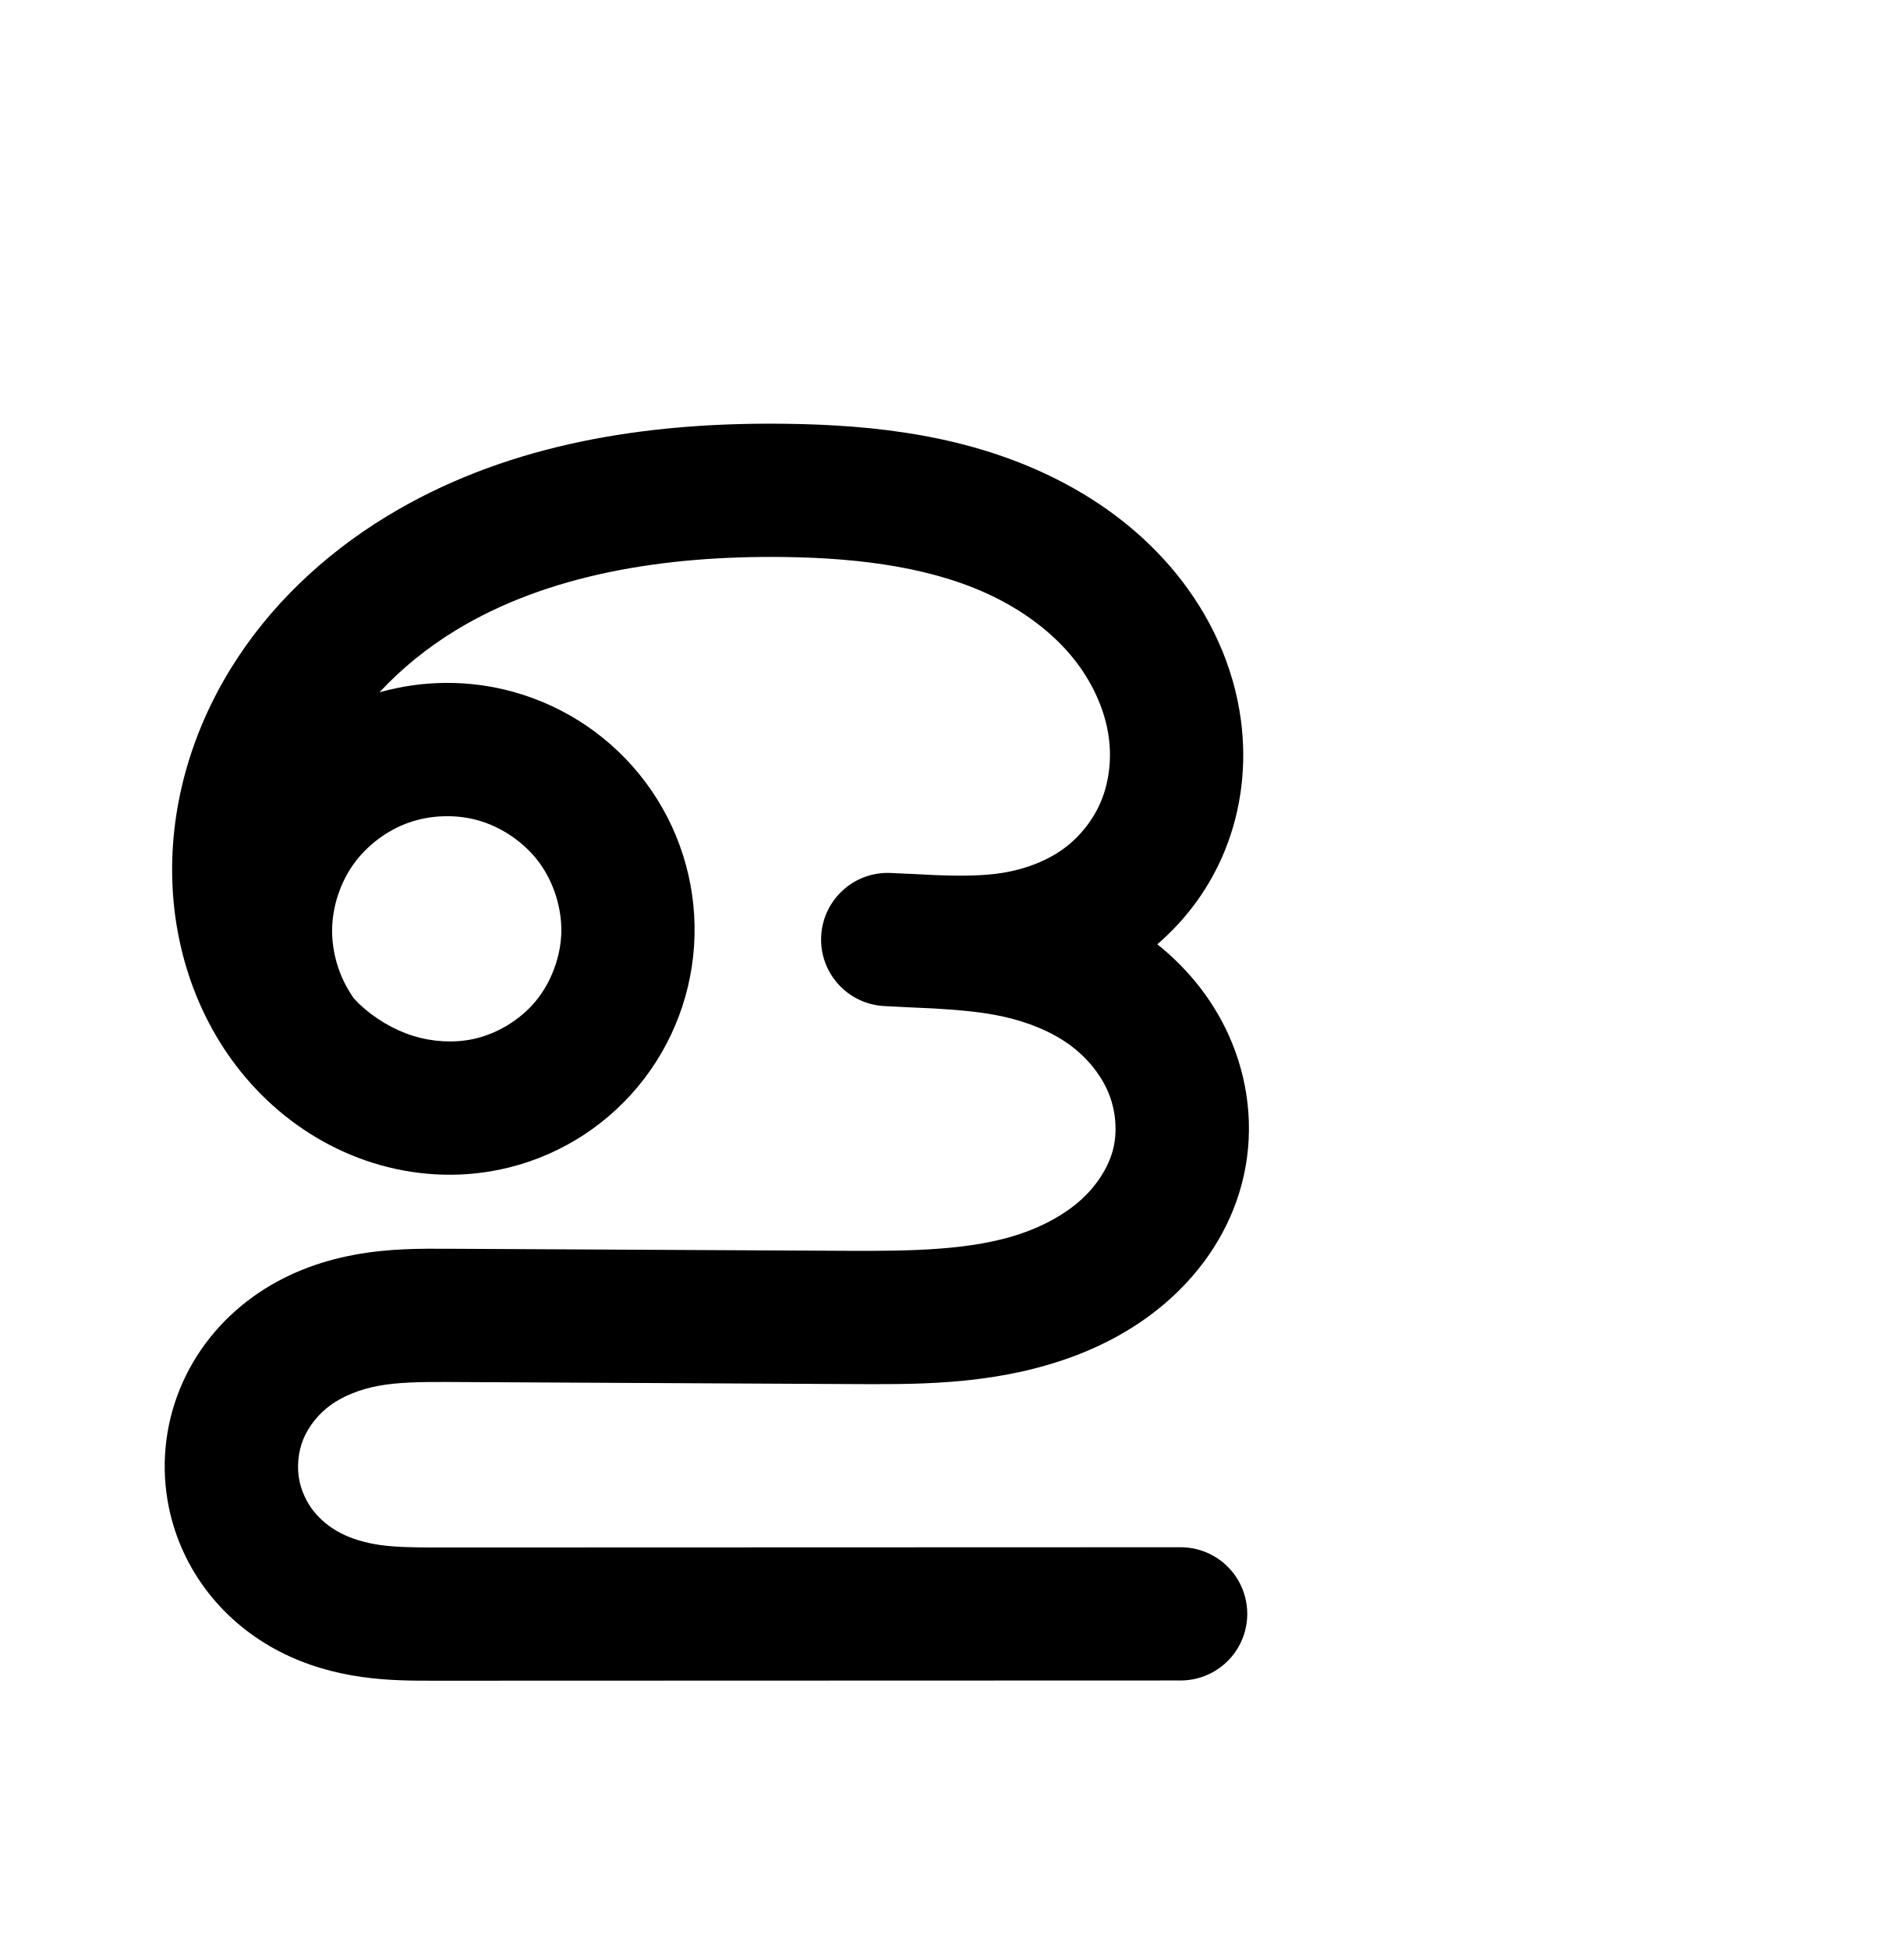
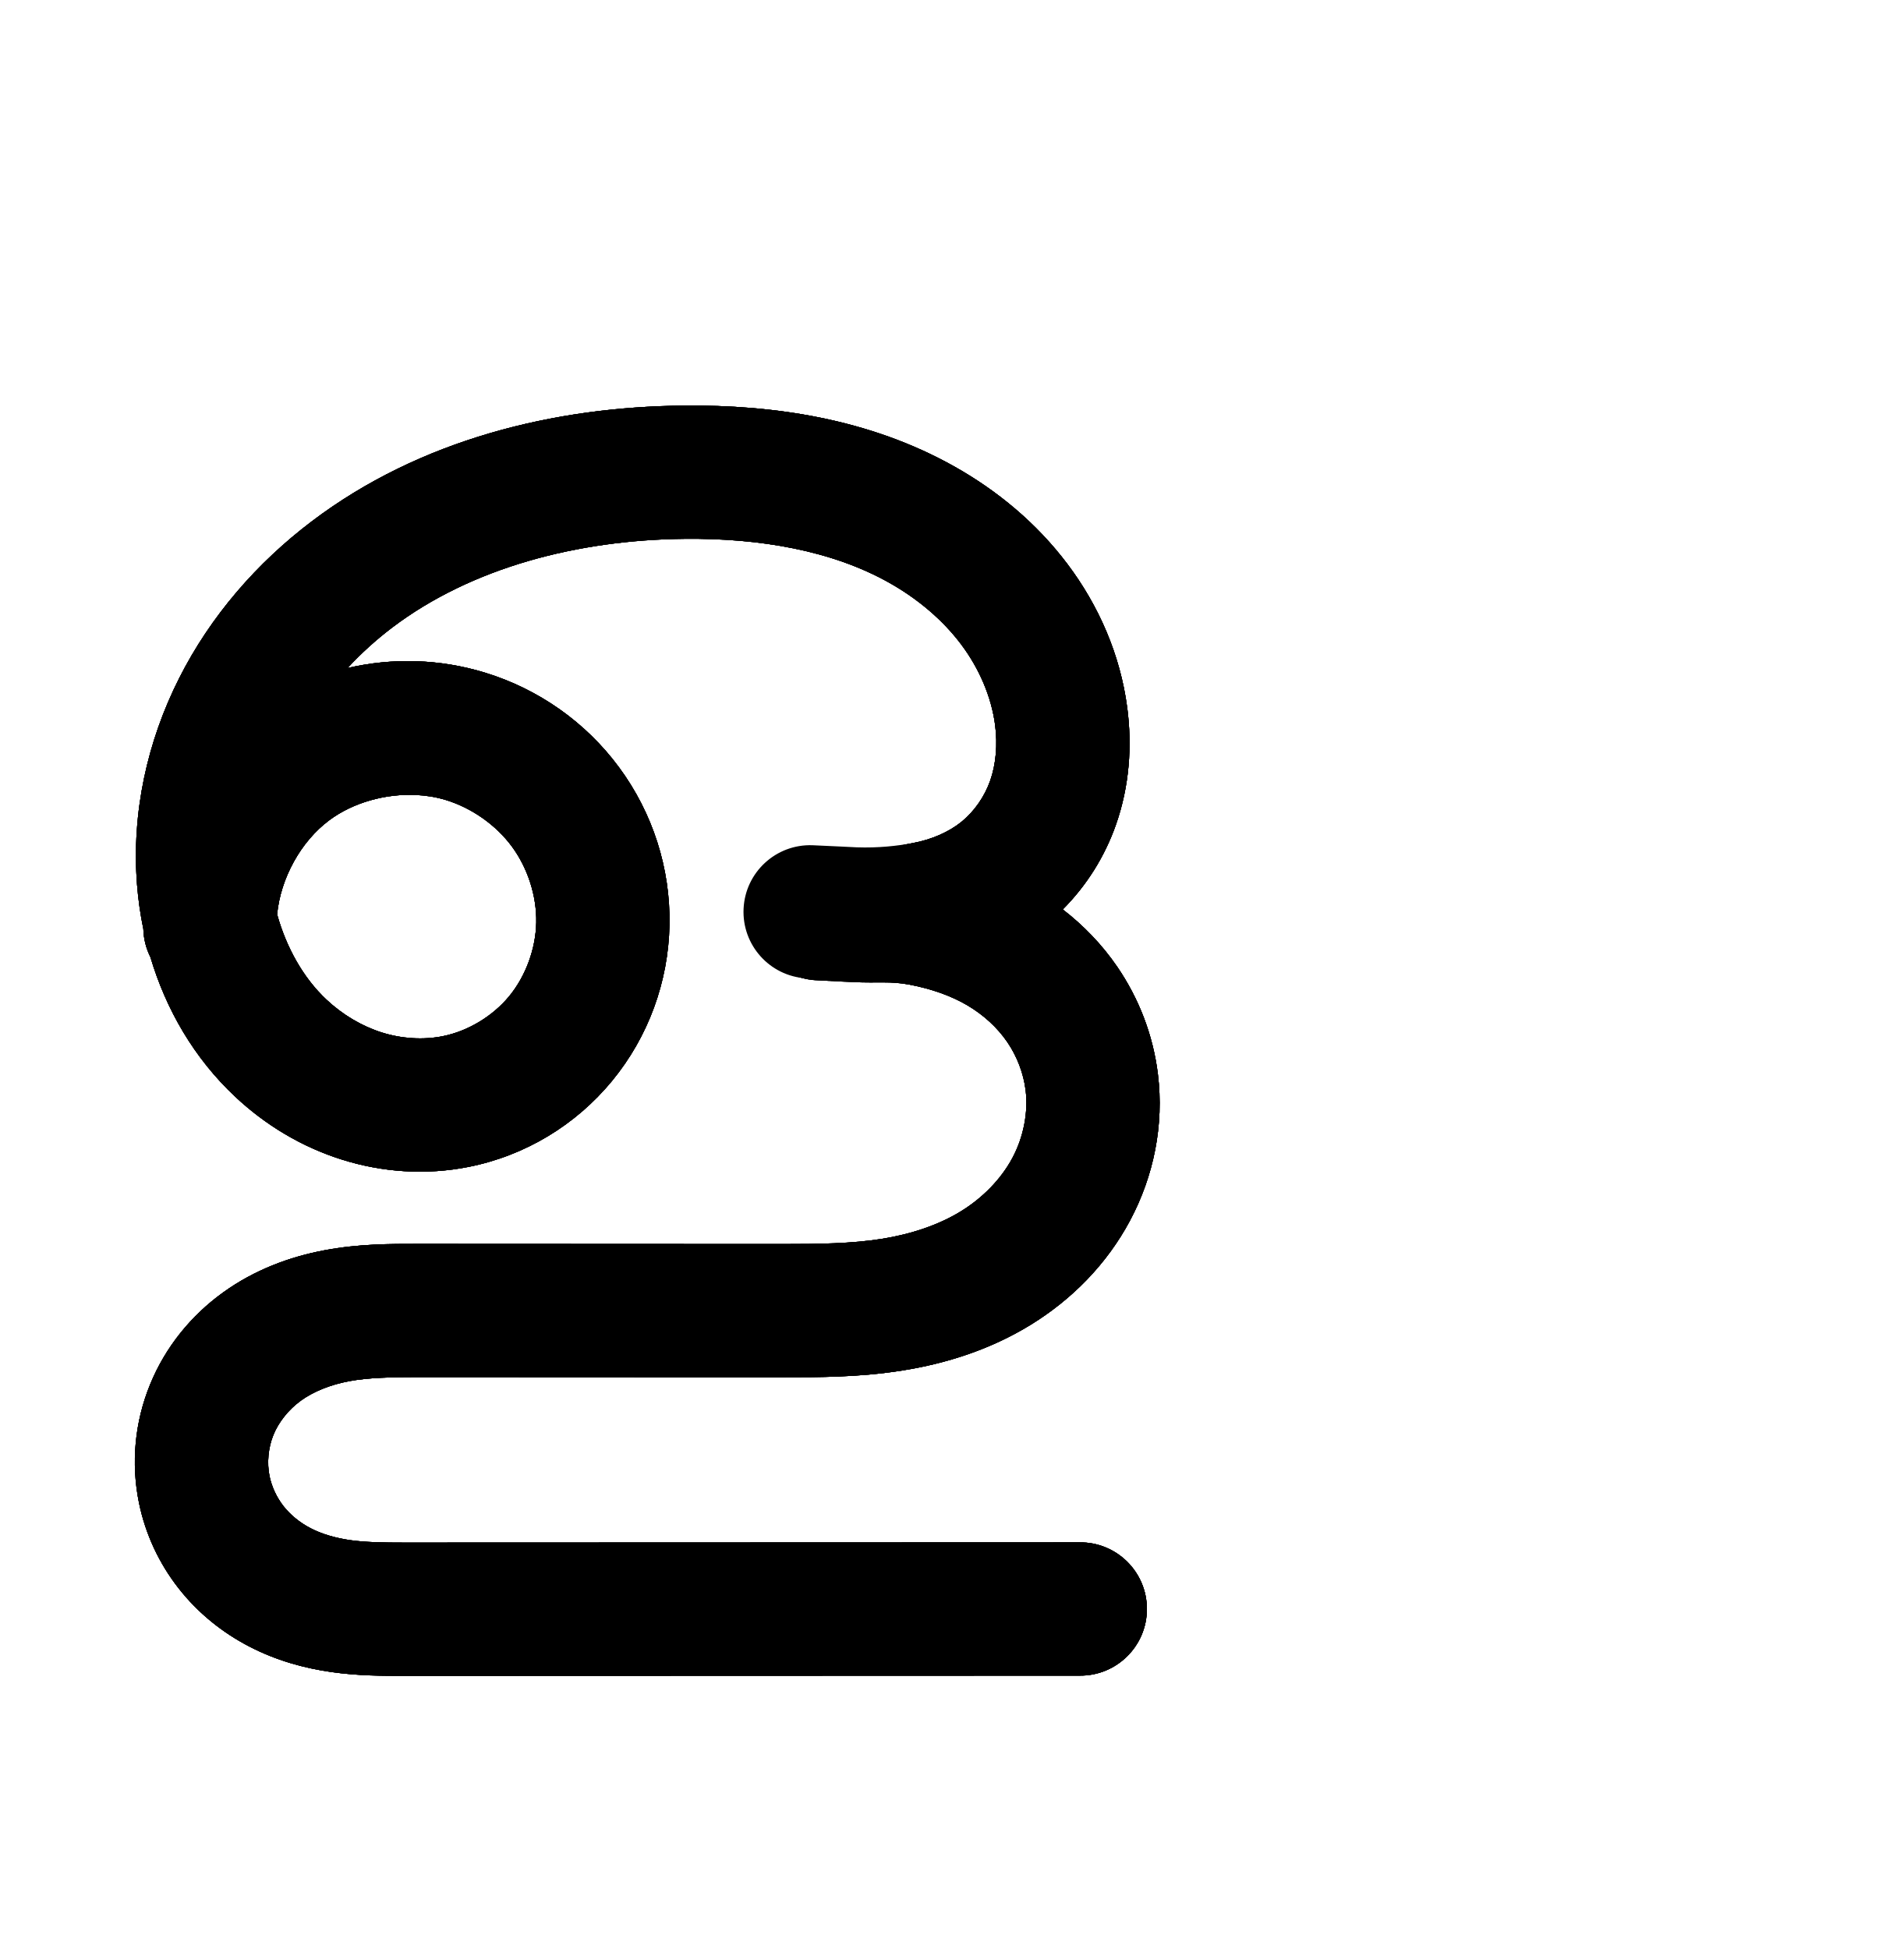
<svg xmlns="http://www.w3.org/2000/svg" width="2000" height="2048" id="svg2992" version="1.1">
  <defs id="defs5498">
    </defs>
  <g id="layer1" transform="translate(0,1048)">
-     <path style="color:#000000;font-style:normal;font-variant:normal;font-weight:normal;font-stretch:normal;font-size:medium;line-height:normal;font-family:sans-serif;text-indent:0;text-align:start;text-decoration:none;text-decoration-line:none;text-decoration-style:solid;text-decoration-color:#000000;letter-spacing:normal;word-spacing:normal;text-transform:none;direction:ltr;block-progression:tb;writing-mode:lr-tb;baseline-shift:baseline;text-anchor:start;white-space:normal;clip-rule:nonzero;display:inline;overflow:visible;visibility:visible;opacity:1;isolation:auto;mix-blend-mode:normal;color-interpolation:sRGB;color-interpolation-filters:linearRGB;solid-color:#000000;solid-opacity:1;fill:#000000;fill-opacity:1;fill-rule:evenodd;stroke:none;stroke-width:140;stroke-linecap:round;stroke-linejoin:round;stroke-miterlimit:4;stroke-dasharray:none;stroke-dashoffset:0;stroke-opacity:1;color-rendering:auto;image-rendering:auto;shape-rendering:auto;text-rendering:auto;enable-background:accumulate" d="m 799.012,-602.76 c -132.417,1.063 -271.983,23.628 -393.246,97.658 -64.883,39.61 -122.773,93.464 -163.992,160.76 -41.395,67.583 -64.704,147.372 -60.434,229.352 4.271,81.981 36.689,163.756 99.361,223.158 31.261,29.63 69.057,52.603 111.232,65.824 42.275,13.252 87.739,16.28 132.248,7.215 57.109,-11.631 108.446,-42.35 145.742,-87.018 37.286,-44.654 58.29,-100.541 59.783,-158.605 1.493,-58.048 -16.593,-114.816 -51.223,-161.314 -34.62,-46.485 -83.739,-79.987 -139.527,-95.365 -46.028,-12.688 -94.501,-12.362 -140.238,0.578 23.036,-24.917 50.213,-46.91 79.996,-65.092 96.762,-59.072 220.111,-78.683 344.896,-77.096 82.491,1.049 161.098,11.604 224.35,43.693 31.448,15.954 59.133,37.317 79.5,62.457 20.194,24.927 33.696,54.717 37.557,83.688 3.019,22.655 0.228,46.113 -7.805,65.93 -7.96,19.638 -22.09,37.785 -39.305,50.455 -17.269,12.71 -39.973,21.69 -64.619,25.684 -19.977,3.237 -43.275,3.362 -69.217,2.41 -6.178,-0.316 -12.405,-0.641 -18.375,-0.916 l -30.336,-1.395 -0.334,-0.016 A 70.007,70.007 0 0 0 928.258,9.119 l 0.334,0.018 0.123,0.006 29.088,1.479 c 7.414,0.377 15.151,0.734 22.979,1.043 26.433,1.509 50.681,3.679 72.154,8.318 27.064,5.847 51.538,15.905 70.5,29.613 18.761,13.562 33.647,32.069 41.455,51.285 7.727,19.016 9.266,41.219 4.402,59.625 -4.778,18.082 -16.723,37.035 -33.27,52.043 -16.819,15.254 -39.105,27.596 -64.16,36.035 -50.54,17.024 -112.583,18.128 -181.033,17.773 l -419.842,-2.174 c -29.029,-0.15 -62.271,-0.395 -98.639,6.338 -36.514,6.76 -73.729,20.402 -107.021,44.5 -33.433,24.2 -60.39,57.233 -76.434,96.779 -16.048,39.557 -20.062,82.842 -11.346,124.793 6.799,32.722 21.056,63.154 41.471,89.266 20.42,26.118 46.045,46.67 74.398,61.379 28.302,14.682 57.771,22.782 86.252,26.846 28.441,4.058 54.258,4.003 76.955,3.996 l 782.881,-0.246 a 70.007,70.007 0 1 0 -0.043,-140 l -782.881,0.246 c -22.096,0.007 -41.236,-0.323 -57.139,-2.592 -15.862,-2.263 -30.098,-6.577 -41.557,-12.521 -11.407,-5.918 -21.407,-14.168 -28.576,-23.338 -7.174,-9.176 -12.376,-20.384 -14.689,-31.518 -2.924,-14.071 -1.459,-30.215 4.004,-43.68 5.467,-13.475 15.873,-26.652 28.791,-36.002 13.058,-9.452 30.672,-16.592 50.42,-20.248 19.895,-3.683 44.238,-4.146 72.428,-4 l 419.842,2.174 c 68.788,0.356 146.927,1.69 226.447,-25.096 39.975,-13.465 79.516,-34.165 113.525,-65.012 34.281,-31.092 61.815,-71.712 74.568,-119.973 13.18,-49.876 8.805,-101.681 -10.055,-148.096 -17.032,-41.918 -44.911,-77.001 -78.647,-103.934 31.071,-26.648 55.517,-60.355 71.016,-98.594 17.854,-44.049 22.914,-91.36 16.83,-137.014 -7.7,-57.78 -32.652,-110.247 -67.549,-153.322 -34.724,-42.862 -78.342,-75.538 -124.941,-99.18 -92.843,-47.102 -193.381,-57.653 -285.91,-58.83 -8.757,-0.111 -17.551,-0.137 -26.379,-0.066 z m -333.531,412.498 c 12.314,-0.428 24.691,0.939 36.271,4.131 25.069,6.91 48.971,23.241 64.449,44.023 15.468,20.77 24.216,48.296 23.553,74.094 C 589.091,-42.233 578.932,-15.268 562.461,4.459 546,24.173 521.319,38.916 496.242,44.023 476.385,48.068 454.217,46.799 433.812,40.402 413.308,33.975 393.424,22.116 377.01,6.559 375.006,4.659 373.195,2.499 371.283,0.471 A 70.007,70.007 0 0 0 369.332,-2.578 c -13.364,-19.966 -20.805,-45.256 -20.383,-69.277 0.422,-24.022 8.746,-49.035 22.803,-68.52 14.056,-19.484 35.167,-35.272 57.83,-43.248 11.331,-3.988 23.584,-6.211 35.898,-6.639 z" id="path4140-6-2-9-2" />
-     <path style="fill:none;fill-rule:evenodd;stroke:#000000;stroke-width:140;stroke-linecap:round;stroke-linejoin:round;stroke-miterlimit:4;stroke-dasharray:none;stroke-opacity:1" d="m -1468.681,31.671 c -21.481,-32.093 -32.878,-70.831 -32.2,-109.443 0.678,-38.612 13.428,-76.926 36.023,-108.245 22.594,-31.319 54.931,-55.502 91.359,-68.324 36.428,-12.821 76.783,-14.223 114.013,-3.961 40.429,11.145 76.94,36.061 101.989,69.695 25.049,33.634 38.466,75.781 37.388,117.704 -1.078,41.923 -16.659,83.349 -43.537,115.54 -26.879,32.19 -64.888,54.921 -105.981,63.291 -32.183,6.555 -65.999,4.407 -97.339,-5.418 -31.34,-9.825 -60.179,-27.24 -84.017,-49.835 -47.675,-45.188 -74.194,-110.396 -77.612,-175.996 -3.446,-66.139 15.63,-132.67 50.222,-189.147 34.593,-56.477 84.246,-103.067 140.773,-137.577 113.055,-69.019 249.815,-89.028 382.262,-87.344 87.51,1.113 177.081,11.666 255.129,51.262 39.024,19.798 74.675,46.817 102.221,80.818 27.546,34.001 46.773,75.13 52.553,118.505 4.551,34.155 0.625,69.539 -12.318,101.472 -12.943,31.933 -34.935,60.112 -62.685,80.537 -27.75,20.425 -60.903,32.894 -94.915,38.405 -34.013,5.511 -68.719,4.16 -103.131,2.412 l -29.546,-1.501 30.672,1.411 c 35.275,1.623 70.721,3.483 105.238,10.939 34.516,7.457 68.109,20.617 96.727,41.304 28.618,20.688 52.002,48.949 65.295,81.664 13.293,32.715 16.252,69.721 7.23,103.861 -8.766,33.171 -28.507,62.958 -53.921,86.008 -25.414,23.05 -56.327,39.57 -88.842,50.522 -65.03,21.905 -135.122,21.79 -203.741,21.435 l -419.841,-2.173 c -28.609,-0.148 -57.403,-0.04 -85.534,5.168 -28.131,5.208 -55.545,15.599 -78.72,32.374 -23.175,16.775 -41.856,39.88 -52.611,66.391 -10.755,26.511 -13.496,56.225 -7.676,84.237 4.556,21.928 14.286,42.747 28.08,60.391 13.795,17.644 31.608,32.045 51.488,42.359 19.88,10.313 41.733,16.521 63.904,19.684 22.172,3.163 44.65,3.3 67.046,3.293 l 782.882,-0.245" id="path4140-6-2-9-2-6" />
+     <path style="fill:none;fill-rule:evenodd;stroke:#000000;stroke-width:140;stroke-linecap:round;stroke-linejoin:round;stroke-miterlimit:4;stroke-dasharray:none;stroke-opacity:1" d="m -1527.867,-74.24 c -0.309,-64.804 31.739,-128.967 83.736,-167.645 51.997,-38.678 122.666,-50.922 184.643,-31.991 41.789,12.765 79.351,39.142 105.286,74.308 25.935,35.166 40.053,78.952 39.224,122.639 -0.829,43.687 -16.655,87.001 -44.434,120.73 -27.778,33.729 -67.363,57.604 -110.219,66.127 -32.604,6.484 -66.806,4.192 -98.516,-5.784 -31.71,-9.976 -60.904,-27.549 -85.152,-50.289 -48.495,-45.479 -76.097,-110.895 -81.299,-177.175 -4.849,-61.78 8.933,-124.55 36.85,-179.877 27.916,-55.326 69.683,-103.255 119.079,-140.678 98.79,-74.845 225.393,-106.332 349.328,-107.513 86.118,-0.82 174.342,12.846 249.411,55.055 37.534,21.104 71.34,49.244 97.229,83.653 25.889,34.409 43.696,75.177 49.264,117.876 3.959,30.365 1.63,61.734 -8.502,90.631 -10.132,28.897 -28.188,55.031 -51.948,74.348 -23.76,19.317 -52.88,31.527 -83.003,37.028 -30.124,5.501 -61.015,4.373 -91.597,2.819 l -29.546,-1.501 30.672,1.411 c 29.427,1.354 58.956,2.898 87.891,8.425 28.935,5.527 57.266,15.065 82.68,29.963 25.414,14.898 47.784,35.136 64.428,59.443 16.644,24.306 27.491,52.594 31.067,81.834 4.701,38.445 -3.309,78.166 -21.516,112.351 -18.207,34.185 -46.377,62.704 -79.381,82.974 -33.004,20.27 -70.603,32.344 -108.851,38.444 -38.248,6.1 -77.159,6.319 -115.891,6.302 l -382.281,-0.173 c -28.565,-0.013 -57.309,0.226 -85.382,5.502 -28.073,5.277 -55.424,15.673 -78.577,32.404 -23.152,16.731 -41.855,39.747 -52.674,66.184 -10.818,26.437 -13.658,56.099 -7.909,84.079 4.508,21.943 14.224,42.78 28.019,60.43 13.795,17.65 31.619,32.048 51.51,42.354 19.89,10.305 41.751,16.502 63.928,19.659 22.178,3.157 44.661,3.292 67.062,3.284 l 708.882,-0.245" id="path4140-6-2-9-2-6" />
+     <path style="color:#000000;font-style:normal;font-variant:normal;font-weight:normal;font-stretch:normal;font-size:medium;line-height:normal;font-family:sans-serif;text-indent:0;text-align:start;text-decoration:none;text-decoration-line:none;text-decoration-style:solid;text-decoration-color:#000000;letter-spacing:normal;word-spacing:normal;text-transform:none;direction:ltr;block-progression:tb;writing-mode:lr-tb;baseline-shift:baseline;text-anchor:start;white-space:normal;clip-rule:nonzero;display:inline;overflow:visible;visibility:visible;opacity:1;isolation:auto;mix-blend-mode:normal;color-interpolation:sRGB;color-interpolation-filters:linearRGB;solid-color:#000000;solid-opacity:1;fill:#000000;fill-opacity:1;fill-rule:evenodd;stroke:none;stroke-width:140;stroke-linecap:round;stroke-linejoin:round;stroke-miterlimit:4;stroke-dasharray:none;stroke-dashoffset:0;stroke-opacity:1;color-rendering:auto;image-rendering:auto;shape-rendering:auto;text-rendering:auto;enable-background:accumulate" d="m 718.379,-621.809 c -135.336,1.289 -276.731,35.194 -390.934,121.715 -57.187,43.325 -106.061,99.059 -139.303,164.939 -33.334,66.064 -50.087,141.104 -44.139,216.887 1.221,15.554 3.429,31.089 6.619,46.461 0.272,10.29 2.809,20.393 7.432,29.59 16.238,54.676 45.664,105.926 89.148,146.707 31.572,29.609 69.605,52.655 112.029,66.002 42.527,13.38 88.292,16.593 133.178,7.666 59.295,-11.793 112.378,-43.874 150.598,-90.281 38.179,-46.358 59.254,-104.196 60.387,-163.902 1.132,-59.646 -17.667,-117.777 -52.875,-165.516 -35.173,-47.692 -84.823,-82.495 -141.172,-99.707 -47.353,-14.464 -97.124,-15.765 -144.188,-4.801 14.262,-15.374 29.932,-29.655 46.828,-42.455 83.378,-63.168 195.19,-92.239 307.725,-93.311 78.257,-0.745 154.163,12.185 214.436,46.074 30.015,16.877 56.291,39.056 75.602,64.723 19.19,25.506 31.955,55.453 35.787,84.842 2.705,20.744 0.86,41.288 -5.146,58.42 -5.9,16.827 -16.798,32.42 -30.049,43.193 -13.241,10.765 -31.462,18.838 -51.42,22.482 -16.23,2.964 -36.037,5.234 -58.711,4.453 -5.376,-0.274 -10.781,-0.55 -15.969,-0.789 l -30.336,-1.396 -0.336,-0.016 c -38.251,-1.304 -70.46,28.352 -72.31,66.581 -1.851,38.229 27.342,70.858 65.541,73.255 l 29.547,1.502 c 3.347,0.17 6.979,0.304 10.441,0.469 25.396,1.269 48.779,0.852 68.994,4.713 22.628,4.322 43.334,11.582 60.412,21.594 17.014,9.974 31.714,23.477 42.072,38.604 10.35,15.115 17.175,33.073 19.34,50.781 2.833,23.172 -2.181,49.102 -13.816,70.947 -11.719,22.002 -31.042,41.991 -54.23,56.232 -23.365,14.35 -52.136,24.006 -83.242,28.967 -31.214,4.978 -66.39,5.445 -104.836,5.428 l -382.279,-0.174 -0.002,0 c -28.976,-0.013 -62.121,-0.101 -98.344,6.707 -36.366,6.835 -73.439,20.466 -106.646,44.463 -33.349,24.099 -60.324,56.98 -76.459,96.41 -16.143,39.449 -20.316,82.692 -11.691,124.676 6.74,32.808 20.999,63.303 41.434,89.449 20.437,26.15 46.092,46.704 74.461,61.402 28.315,14.671 57.789,22.753 86.266,26.807 28.436,4.048 54.252,3.99 76.951,3.982 l 708.881,-0.244 c 39.047,0.539 70.986,-30.973 70.973,-70.024 -0.013,-39.051 -31.973,-70.541 -71.02,-69.976 l -708.883,0.244 c -22.103,0.008 -41.254,-0.32 -57.174,-2.586 -15.879,-2.26 -30.125,-6.57 -41.59,-12.51 -11.411,-5.912 -21.407,-14.156 -28.559,-23.307 -7.155,-9.155 -12.328,-20.332 -14.604,-31.41 -2.872,-13.977 -1.367,-30.058 4.127,-43.482 5.501,-13.444 15.931,-26.597 28.887,-35.959 13.097,-9.464 30.727,-16.626 50.508,-20.344 19.924,-3.745 44.266,-4.312 72.42,-4.299 l 382.281,0.174 c 39.017,0.018 81.666,0.046 126.947,-7.176 45.389,-7.239 91.817,-21.733 134.459,-47.922 42.819,-26.298 79.835,-63.347 104.531,-109.715 24.78,-46.525 35.783,-100.036 29.215,-153.754 -4.985,-40.773 -19.854,-79.391 -42.791,-112.889 -15.96,-23.308 -35.422,-43.38 -57.146,-60.162 25.145,-25.237 44.164,-55.678 55.869,-89.063 14.257,-40.662 17.071,-82.857 11.857,-122.842 -7.303,-56.01 -30.153,-107.598 -62.74,-150.91 -32.467,-43.152 -73.804,-77.254 -118.857,-102.586 -89.865,-50.528 -190.407,-64.93 -284.385,-64.035 z m -281.121,409.17 c 10.735,0.515 21.268,2.254 31.191,5.285 27.23,8.317 52.701,26.269 69.398,48.908 16.663,22.593 26.098,52.035 25.572,79.764 -0.525,27.668 -11.101,56.457 -28.479,77.557 -17.337,21.051 -43.424,36.719 -69.84,41.973 -20.322,4.042 -42.961,2.671 -63.854,-3.902 -20.995,-6.605 -41.352,-18.703 -58.275,-34.574 -24.237,-22.73 -42.117,-54.662 -51.816,-89.578 3.697,-37.852 24.819,-76.578 54.877,-98.937 24.977,-18.579 59.018,-28.04 91.225,-26.494 z" id="path4140-6-2-9-2-6-4" />
+     <path id="path4199" d="m 718.379,-621.809 c -135.336,1.289 -276.731,35.194 -390.934,121.715 -57.187,43.325 -106.061,99.059 -139.303,164.939 -33.334,66.064 -50.087,141.104 -44.139,216.887 1.221,15.554 3.429,31.089 6.619,46.461 0.272,10.29 2.809,20.393 7.432,29.59 16.238,54.676 45.664,105.926 89.148,146.707 31.572,29.609 69.605,52.655 112.029,66.002 42.527,13.38 88.292,16.593 133.178,7.666 59.295,-11.793 112.378,-43.874 150.598,-90.281 38.179,-46.358 59.254,-104.196 60.387,-163.902 1.132,-59.646 -17.667,-117.777 -52.875,-165.516 -35.173,-47.692 -84.823,-82.495 -141.172,-99.707 -47.353,-14.464 -97.124,-15.765 -144.188,-4.801 14.262,-15.374 29.932,-29.655 46.828,-42.455 83.378,-63.168 195.19,-92.239 307.725,-93.311 78.257,-0.745 154.163,12.185 214.436,46.074 30.015,16.877 56.291,39.056 75.602,64.723 19.19,25.506 31.955,55.453 35.787,84.842 2.705,20.744 0.86,41.288 -5.146,58.42 -5.9,16.827 -16.798,32.42 -30.049,43.193 -13.241,10.765 -31.462,18.838 -51.42,22.482 -16.23,2.964 -26.037,7.234 -48.711,6.453 -5.376,-0.274 -10.781,-0.55 -15.969,-0.789 l -30.336,-1.396 -0.336,-0.016 c -38.251,-1.304 -70.46,28.352 -72.31,66.581 -1.851,38.229 27.342,70.858 65.541,73.255 l 29.547,1.502 c 3.347,0.17 6.979,0.304 10.441,0.469 25.396,1.269 38.779,-1.148 58.994,2.713 22.628,4.322 43.334,11.582 60.412,21.594 17.014,9.974 31.714,23.477 42.072,38.604 10.35,15.115 17.175,33.073 19.34,50.781 2.833,23.172 -2.181,49.102 -13.816,70.947 -11.719,22.002 -31.042,41.991 -54.23,56.232 -23.365,14.35 -52.136,24.006 -83.242,28.967 -31.214,4.978 -66.39,5.445 -104.836,5.428 l -382.279,-0.174 -0.002,0 c -28.976,-0.013 -62.121,-0.101 -98.344,6.707 -36.366,6.835 -73.439,20.466 -106.646,44.463 -33.349,24.099 -60.324,56.98 -76.459,96.41 -16.143,39.449 -20.316,82.692 -11.691,124.676 6.74,32.808 20.999,63.303 41.434,89.449 20.437,26.15 46.092,46.704 74.461,61.402 28.315,14.671 57.789,22.753 86.266,26.807 28.436,4.048 54.252,3.99 76.951,3.982 l 708.881,-0.244 c 39.047,0.539 70.986,-30.973 70.973,-70.024 -0.013,-39.051 -31.973,-70.541 -71.02,-69.976 l -708.883,0.244 c -22.103,0.008 -41.254,-0.32 -57.174,-2.586 -15.879,-2.26 -30.125,-6.57 -41.59,-12.51 -11.411,-5.912 -21.407,-14.156 -28.559,-23.307 -7.155,-9.155 -12.328,-20.332 -14.604,-31.41 -2.872,-13.977 -1.367,-30.058 4.127,-43.482 5.501,-13.444 15.931,-26.597 28.887,-35.959 13.097,-9.464 30.727,-16.626 50.508,-20.344 19.924,-3.745 44.266,-4.312 72.42,-4.299 l 382.281,0.174 c 39.017,0.018 81.666,0.046 126.947,-7.176 45.389,-7.239 91.817,-21.733 134.459,-47.922 42.819,-26.298 79.835,-63.347 104.531,-109.715 24.78,-46.525 35.783,-100.036 29.215,-153.754 -4.985,-40.773 -19.854,-79.391 -42.791,-112.889 -15.96,-23.308 -35.422,-43.38 -57.146,-60.162 25.145,-25.237 44.164,-55.678 55.869,-89.063 14.257,-40.662 17.071,-82.857 11.857,-122.842 -7.303,-56.01 -30.153,-107.598 -62.74,-150.91 -32.467,-43.152 -73.804,-77.254 -118.857,-102.586 -89.865,-50.528 -190.407,-64.93 -284.385,-64.035 z m -281.121,409.17 c 10.735,0.515 21.268,2.254 31.191,5.285 27.23,8.317 52.701,26.269 69.398,48.908 16.663,22.593 26.098,52.035 25.572,79.764 -0.525,27.668 -11.101,56.457 -28.479,77.557 -17.337,21.051 -43.424,36.719 -69.84,41.973 -20.322,4.042 -42.961,2.671 -63.854,-3.902 -20.995,-6.605 -41.352,-18.703 -58.275,-34.574 -24.237,-22.73 -42.117,-54.662 -51.816,-89.578 3.697,-37.852 24.819,-76.578 54.877,-98.937 24.977,-18.579 59.018,-28.04 91.225,-26.494 z" style="color:#000000;font-style:normal;font-variant:normal;font-weight:normal;font-stretch:normal;font-size:medium;line-height:normal;font-family:sans-serif;text-indent:0;text-align:start;text-decoration:none;text-decoration-line:none;text-decoration-style:solid;text-decoration-color:#000000;letter-spacing:normal;word-spacing:normal;text-transform:none;direction:ltr;block-progression:tb;writing-mode:lr-tb;baseline-shift:baseline;text-anchor:start;white-space:normal;clip-rule:nonzero;display:inline;overflow:visible;visibility:visible;opacity:1;isolation:auto;mix-blend-mode:normal;color-interpolation:sRGB;color-interpolation-filters:linearRGB;solid-color:#000000;solid-opacity:1;fill:#000000;fill-opacity:1;fill-rule:evenodd;stroke:none;stroke-width:140;stroke-linecap:round;stroke-linejoin:round;stroke-miterlimit:4;stroke-dasharray:none;stroke-dashoffset:0;stroke-opacity:1;color-rendering:auto;image-rendering:auto;shape-rendering:auto;text-rendering:auto;enable-background:accumulate" />
+     <path style="color:#000000;font-style:normal;font-variant:normal;font-weight:normal;font-stretch:normal;font-size:medium;line-height:normal;font-family:sans-serif;text-indent:0;text-align:start;text-decoration:none;text-decoration-line:none;text-decoration-style:solid;text-decoration-color:#000000;letter-spacing:normal;word-spacing:normal;text-transform:none;direction:ltr;block-progression:tb;writing-mode:lr-tb;baseline-shift:baseline;text-anchor:start;white-space:normal;clip-rule:nonzero;display:inline;overflow:visible;visibility:visible;opacity:1;isolation:auto;mix-blend-mode:normal;color-interpolation:sRGB;color-interpolation-filters:linearRGB;solid-color:#000000;solid-opacity:1;fill:#000000;fill-opacity:1;fill-rule:evenodd;stroke:none;stroke-width:140;stroke-linecap:round;stroke-linejoin:round;stroke-miterlimit:4;stroke-dasharray:none;stroke-dashoffset:0;stroke-opacity:1;color-rendering:auto;image-rendering:auto;shape-rendering:auto;text-rendering:auto;enable-background:accumulate" d="m 718.379,-621.809 c -135.336,1.289 -276.731,35.194 -390.934,121.715 -57.187,43.325 -106.061,99.059 -139.303,164.939 -33.334,66.064 -50.087,141.104 -44.139,216.887 1.221,15.554 3.429,31.089 6.619,46.461 0.272,10.29 2.809,20.393 7.432,29.59 16.238,54.676 45.664,105.926 89.148,146.707 31.572,29.609 69.605,52.655 112.029,66.002 42.527,13.38 88.292,16.593 133.178,7.666 59.295,-11.793 112.378,-43.874 150.598,-90.281 38.179,-46.358 59.254,-104.196 60.387,-163.902 1.132,-59.646 -17.667,-117.777 -52.875,-165.516 -35.173,-47.692 -84.823,-82.495 -141.172,-99.707 -47.353,-14.464 -97.124,-15.765 -144.188,-4.801 14.262,-15.374 29.932,-29.655 46.828,-42.455 83.378,-63.168 195.19,-92.239 307.725,-93.311 78.257,-0.745 154.163,12.185 214.436,46.074 30.015,16.877 56.291,39.056 75.602,64.723 19.19,25.506 31.955,55.453 35.787,84.842 2.705,20.744 0.86,41.288 -5.146,58.42 -5.9,16.827 -16.798,32.42 -30.049,43.193 -13.241,10.765 -31.462,18.838 -51.42,22.482 -16.23,2.964 -26.037,7.234 -48.711,6.453 -5.376,-0.274 -10.781,-0.55 -15.969,-0.789 l -30.336,-1.396 -0.336,-0.016 c -38.251,-1.304 -70.46,28.352 -72.31,66.581 -1.851,38.229 27.342,70.858 65.541,73.255 l 29.547,1.502 c 3.347,0.17 6.979,0.304 10.441,0.469 25.396,1.269 38.779,-1.148 58.994,2.713 22.628,4.322 43.334,11.582 60.412,21.594 17.014,9.974 31.714,23.477 42.072,38.604 10.35,15.115 17.175,33.073 19.34,50.781 2.833,23.172 -2.181,49.102 -13.816,70.947 -11.719,22.002 -31.042,41.991 -54.23,56.232 -23.365,14.35 -52.136,24.006 -83.242,28.967 -31.214,4.978 -66.39,5.445 -104.836,5.428 l -382.279,-0.174 -0.002,0 c -28.976,-0.013 -62.121,-0.101 -98.344,6.707 -36.366,6.835 -73.439,20.466 -106.646,44.463 -33.349,24.099 -60.324,56.98 -76.459,96.41 -16.143,39.449 -20.316,82.692 -11.691,124.676 6.74,32.808 20.999,63.303 41.434,89.449 20.437,26.15 46.092,46.704 74.461,61.402 28.315,14.671 57.789,22.753 86.266,26.807 28.436,4.048 54.252,3.99 76.951,3.982 l 708.881,-0.244 c 39.047,0.539 70.986,-30.973 70.973,-70.024 -0.013,-39.051 -31.973,-70.541 -71.02,-69.976 l -708.883,0.244 c -22.103,0.008 -41.254,-0.32 -57.174,-2.586 -15.879,-2.26 -30.125,-6.57 -41.59,-12.51 -11.411,-5.912 -21.407,-14.156 -28.559,-23.307 -7.155,-9.155 -12.328,-20.332 -14.604,-31.41 -2.872,-13.977 -1.367,-30.058 4.127,-43.482 5.501,-13.444 15.931,-26.597 28.887,-35.959 13.097,-9.464 30.727,-16.626 50.508,-20.344 19.924,-3.745 44.266,-4.312 72.42,-4.299 l 382.281,0.174 c 39.017,0.018 81.666,0.046 126.947,-7.176 45.389,-7.239 91.817,-21.733 134.459,-47.922 42.819,-26.298 79.835,-63.347 104.531,-109.715 24.78,-46.525 35.783,-100.036 29.215,-153.754 -4.985,-40.773 -19.854,-79.391 -42.791,-112.889 -15.96,-23.308 -35.422,-43.38 -57.146,-60.162 25.145,-25.237 44.164,-55.678 55.869,-89.063 14.257,-40.662 17.071,-82.857 11.857,-122.842 -7.303,-56.01 -30.153,-107.598 -62.74,-150.91 -32.467,-43.152 -73.804,-77.254 -118.857,-102.586 -89.865,-50.528 -190.407,-64.93 -284.385,-64.035 z m -281.121,409.17 c 10.735,0.515 21.268,2.254 31.191,5.285 27.23,8.317 52.701,26.269 69.398,48.908 16.663,22.593 26.098,52.035 25.572,79.764 -0.525,27.668 -11.101,56.457 -28.479,77.557 -17.337,21.051 -43.424,36.719 -69.84,41.973 -20.322,4.042 -42.961,2.671 -63.854,-3.902 -20.995,-6.605 -41.352,-18.703 -58.275,-34.574 -24.237,-22.73 -42.117,-54.662 -51.816,-89.578 3.697,-37.852 24.819,-76.578 54.877,-98.937 24.977,-18.579 59.018,-28.04 91.225,-26.494 z" id="path4212" />
+     <path id="path4214" d="m 718.379,-621.809 c -135.336,1.289 -276.731,35.194 -390.934,121.715 -57.187,43.325 -106.061,99.059 -139.303,164.939 -33.334,66.064 -50.087,141.104 -44.139,216.887 1.221,15.554 3.429,31.089 6.619,46.461 0.272,10.29 2.809,20.393 7.432,29.59 16.238,54.676 45.664,105.926 89.148,146.707 31.572,29.609 69.605,52.655 112.029,66.002 42.527,13.38 88.292,16.593 133.178,7.666 59.295,-11.793 112.378,-43.874 150.598,-90.281 38.179,-46.358 59.254,-104.196 60.387,-163.902 1.132,-59.646 -17.667,-117.777 -52.875,-165.516 -35.173,-47.692 -84.823,-82.495 -141.172,-99.707 -47.353,-14.464 -97.124,-15.765 -144.188,-4.801 14.262,-15.374 29.932,-29.655 46.828,-42.455 83.378,-63.168 195.19,-92.239 307.725,-93.311 78.257,-0.745 154.163,12.185 214.436,46.074 30.015,16.877 56.291,39.056 75.602,64.723 19.19,25.506 31.955,55.453 35.787,84.842 2.705,20.744 0.86,41.288 -5.146,58.42 -5.9,16.827 -16.798,32.42 -30.049,43.193 -13.241,10.765 -31.462,18.838 -51.42,22.482 -16.23,2.964 -26.037,7.234 -48.711,6.453 -5.376,-0.274 -10.781,-0.55 -15.969,-0.789 l -30.336,-1.396 -0.336,-0.016 c -38.251,-1.304 -70.46,28.352 -72.31,66.581 -1.851,38.229 27.342,70.858 65.541,73.255 l 29.547,1.502 c 3.347,0.17 6.979,0.304 10.441,0.469 25.396,1.269 38.779,-1.148 58.994,2.713 22.628,4.322 43.334,11.582 60.412,21.594 17.014,9.974 31.714,23.477 42.072,38.604 10.35,15.115 17.175,33.073 19.34,50.781 2.833,23.172 -2.181,49.102 -13.816,70.947 -11.719,22.002 -31.042,41.991 -54.23,56.232 -23.365,14.35 -52.136,24.006 -83.242,28.967 -31.214,4.978 -66.39,5.445 -104.836,5.428 l -382.279,-0.174 -0.002,0 c -28.976,-0.013 -62.121,-0.101 -98.344,6.707 -36.366,6.835 -73.439,20.466 -106.646,44.463 -33.349,24.099 -60.324,56.98 -76.459,96.41 -16.143,39.449 -20.316,82.692 -11.691,124.676 6.74,32.808 20.999,63.303 41.434,89.449 20.437,26.15 46.092,46.704 74.461,61.402 28.315,14.671 57.789,22.753 86.266,26.807 28.436,4.048 54.252,3.99 76.951,3.982 l 708.881,-0.244 c 39.047,0.539 70.986,-30.973 70.973,-70.024 -0.013,-39.051 -31.973,-70.541 -71.02,-69.976 l -708.883,0.244 c -22.103,0.008 -41.254,-0.32 -57.174,-2.586 -15.879,-2.26 -30.125,-6.57 -41.59,-12.51 -11.411,-5.912 -21.407,-14.156 -28.559,-23.307 -7.155,-9.155 -12.328,-20.332 -14.604,-31.41 -2.872,-13.977 -1.367,-30.058 4.127,-43.482 5.501,-13.444 15.931,-26.597 28.887,-35.959 13.097,-9.464 30.727,-16.626 50.508,-20.344 19.924,-3.745 44.266,-4.312 72.42,-4.299 l 382.281,0.174 c 39.017,0.018 81.666,0.046 126.947,-7.176 45.389,-7.239 91.817,-21.733 134.459,-47.922 42.819,-26.298 79.835,-63.347 104.531,-109.715 24.78,-46.525 35.783,-100.036 29.215,-153.754 -4.985,-40.773 -19.854,-79.391 -42.791,-112.889 -15.96,-23.308 -35.422,-43.38 -57.146,-60.162 25.145,-25.237 44.164,-55.678 55.869,-89.063 14.257,-40.662 17.071,-82.857 11.857,-122.842 -7.303,-56.01 -30.153,-107.598 -62.74,-150.91 -32.467,-43.152 -73.804,-77.254 -118.857,-102.586 -89.865,-50.528 -190.407,-64.93 -284.385,-64.035 z m -281.121,409.17 c 10.735,0.515 21.268,2.254 31.191,5.285 27.23,8.317 52.701,26.269 69.398,48.908 16.663,22.593 26.098,52.035 25.572,79.764 -0.525,27.668 -11.101,56.457 -28.479,77.557 -17.337,21.051 -43.424,36.719 -69.84,41.973 -20.322,4.042 -42.961,2.671 -63.854,-3.902 -20.995,-6.605 -41.352,-18.703 -58.275,-34.574 -24.237,-22.73 -42.117,-54.662 -51.816,-89.578 3.697,-37.852 24.819,-76.578 54.877,-98.937 24.977,-18.579 59.018,-28.04 91.225,-26.494 z" style="color:#000000;font-style:normal;font-variant:normal;font-weight:normal;font-stretch:normal;font-size:medium;line-height:normal;font-family:sans-serif;text-indent:0;text-align:start;text-decoration:none;text-decoration-line:none;text-decoration-style:solid;text-decoration-color:#000000;letter-spacing:normal;word-spacing:normal;text-transform:none;direction:ltr;block-progression:tb;writing-mode:lr-tb;baseline-shift:baseline;text-anchor:start;white-space:normal;clip-rule:nonzero;display:inline;overflow:visible;visibility:visible;opacity:1;isolation:auto;mix-blend-mode:normal;color-interpolation:sRGB;color-interpolation-filters:linearRGB;solid-color:#000000;solid-opacity:1;fill:#000000;fill-opacity:1;fill-rule:evenodd;stroke:none;stroke-width:140;stroke-linecap:round;stroke-linejoin:round;stroke-miterlimit:4;stroke-dasharray:none;stroke-dashoffset:0;stroke-opacity:1;color-rendering:auto;image-rendering:auto;shape-rendering:auto;text-rendering:auto;enable-background:accumulate" />
  </g>
</svg>
